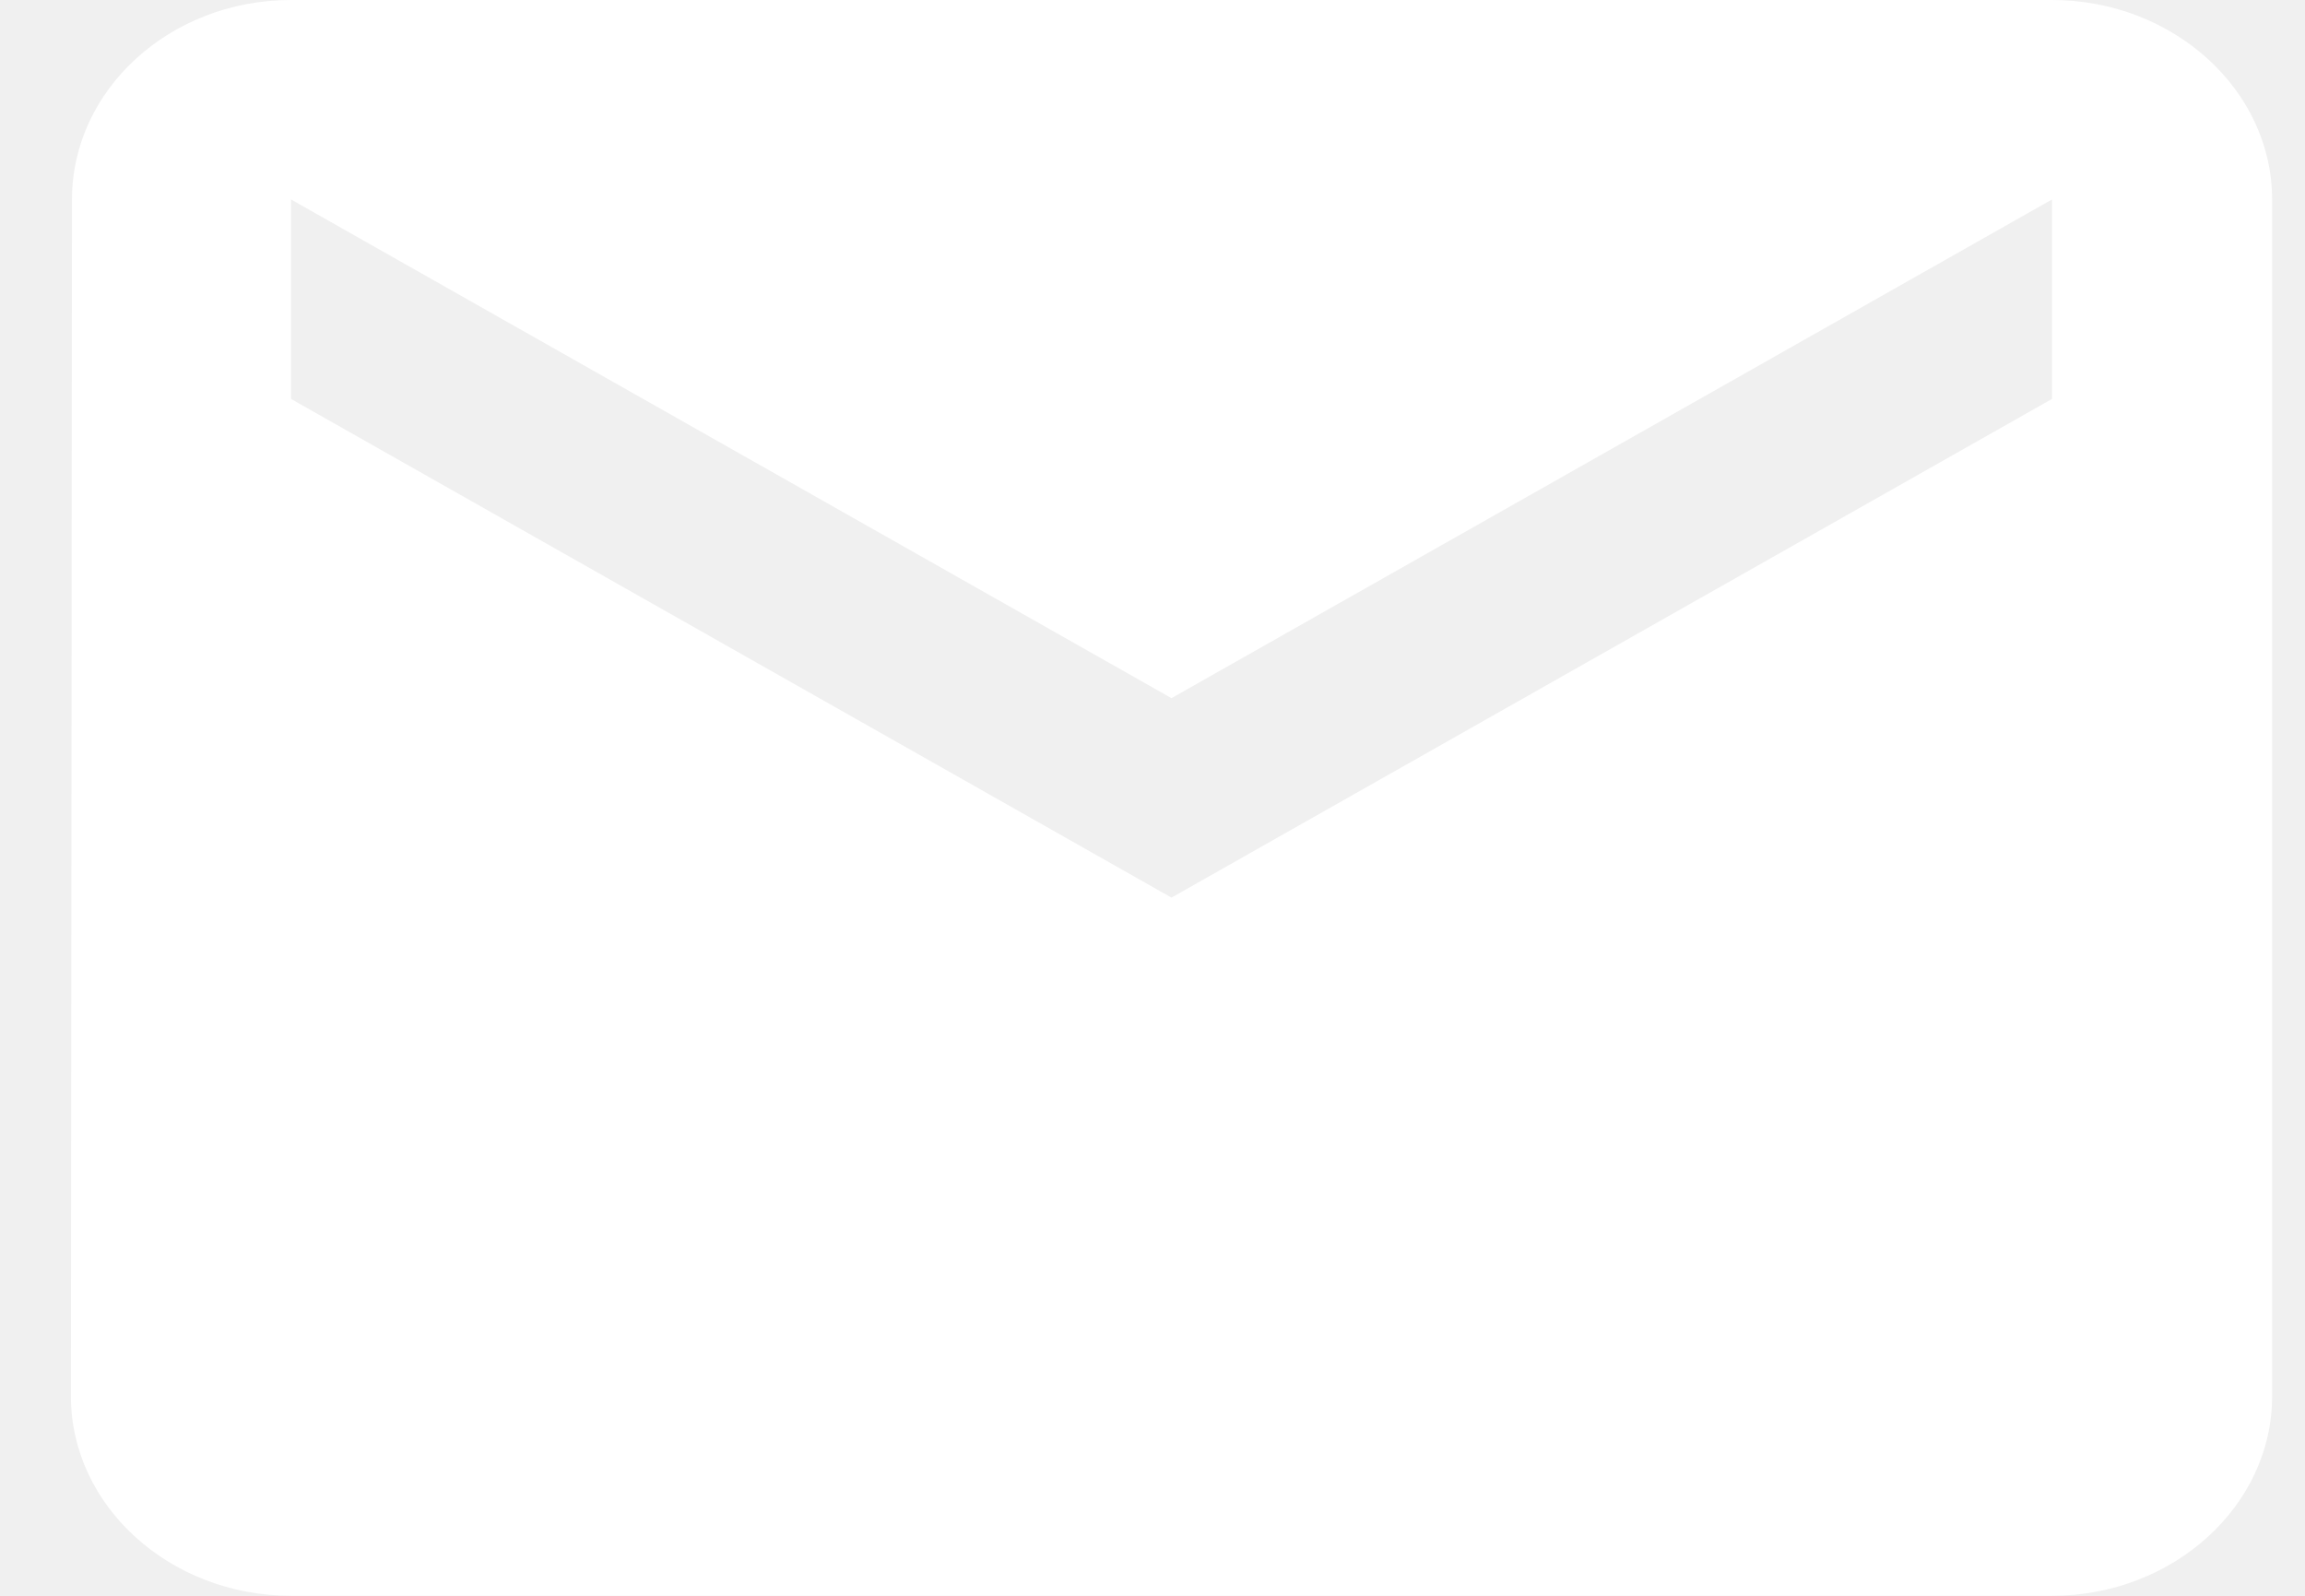
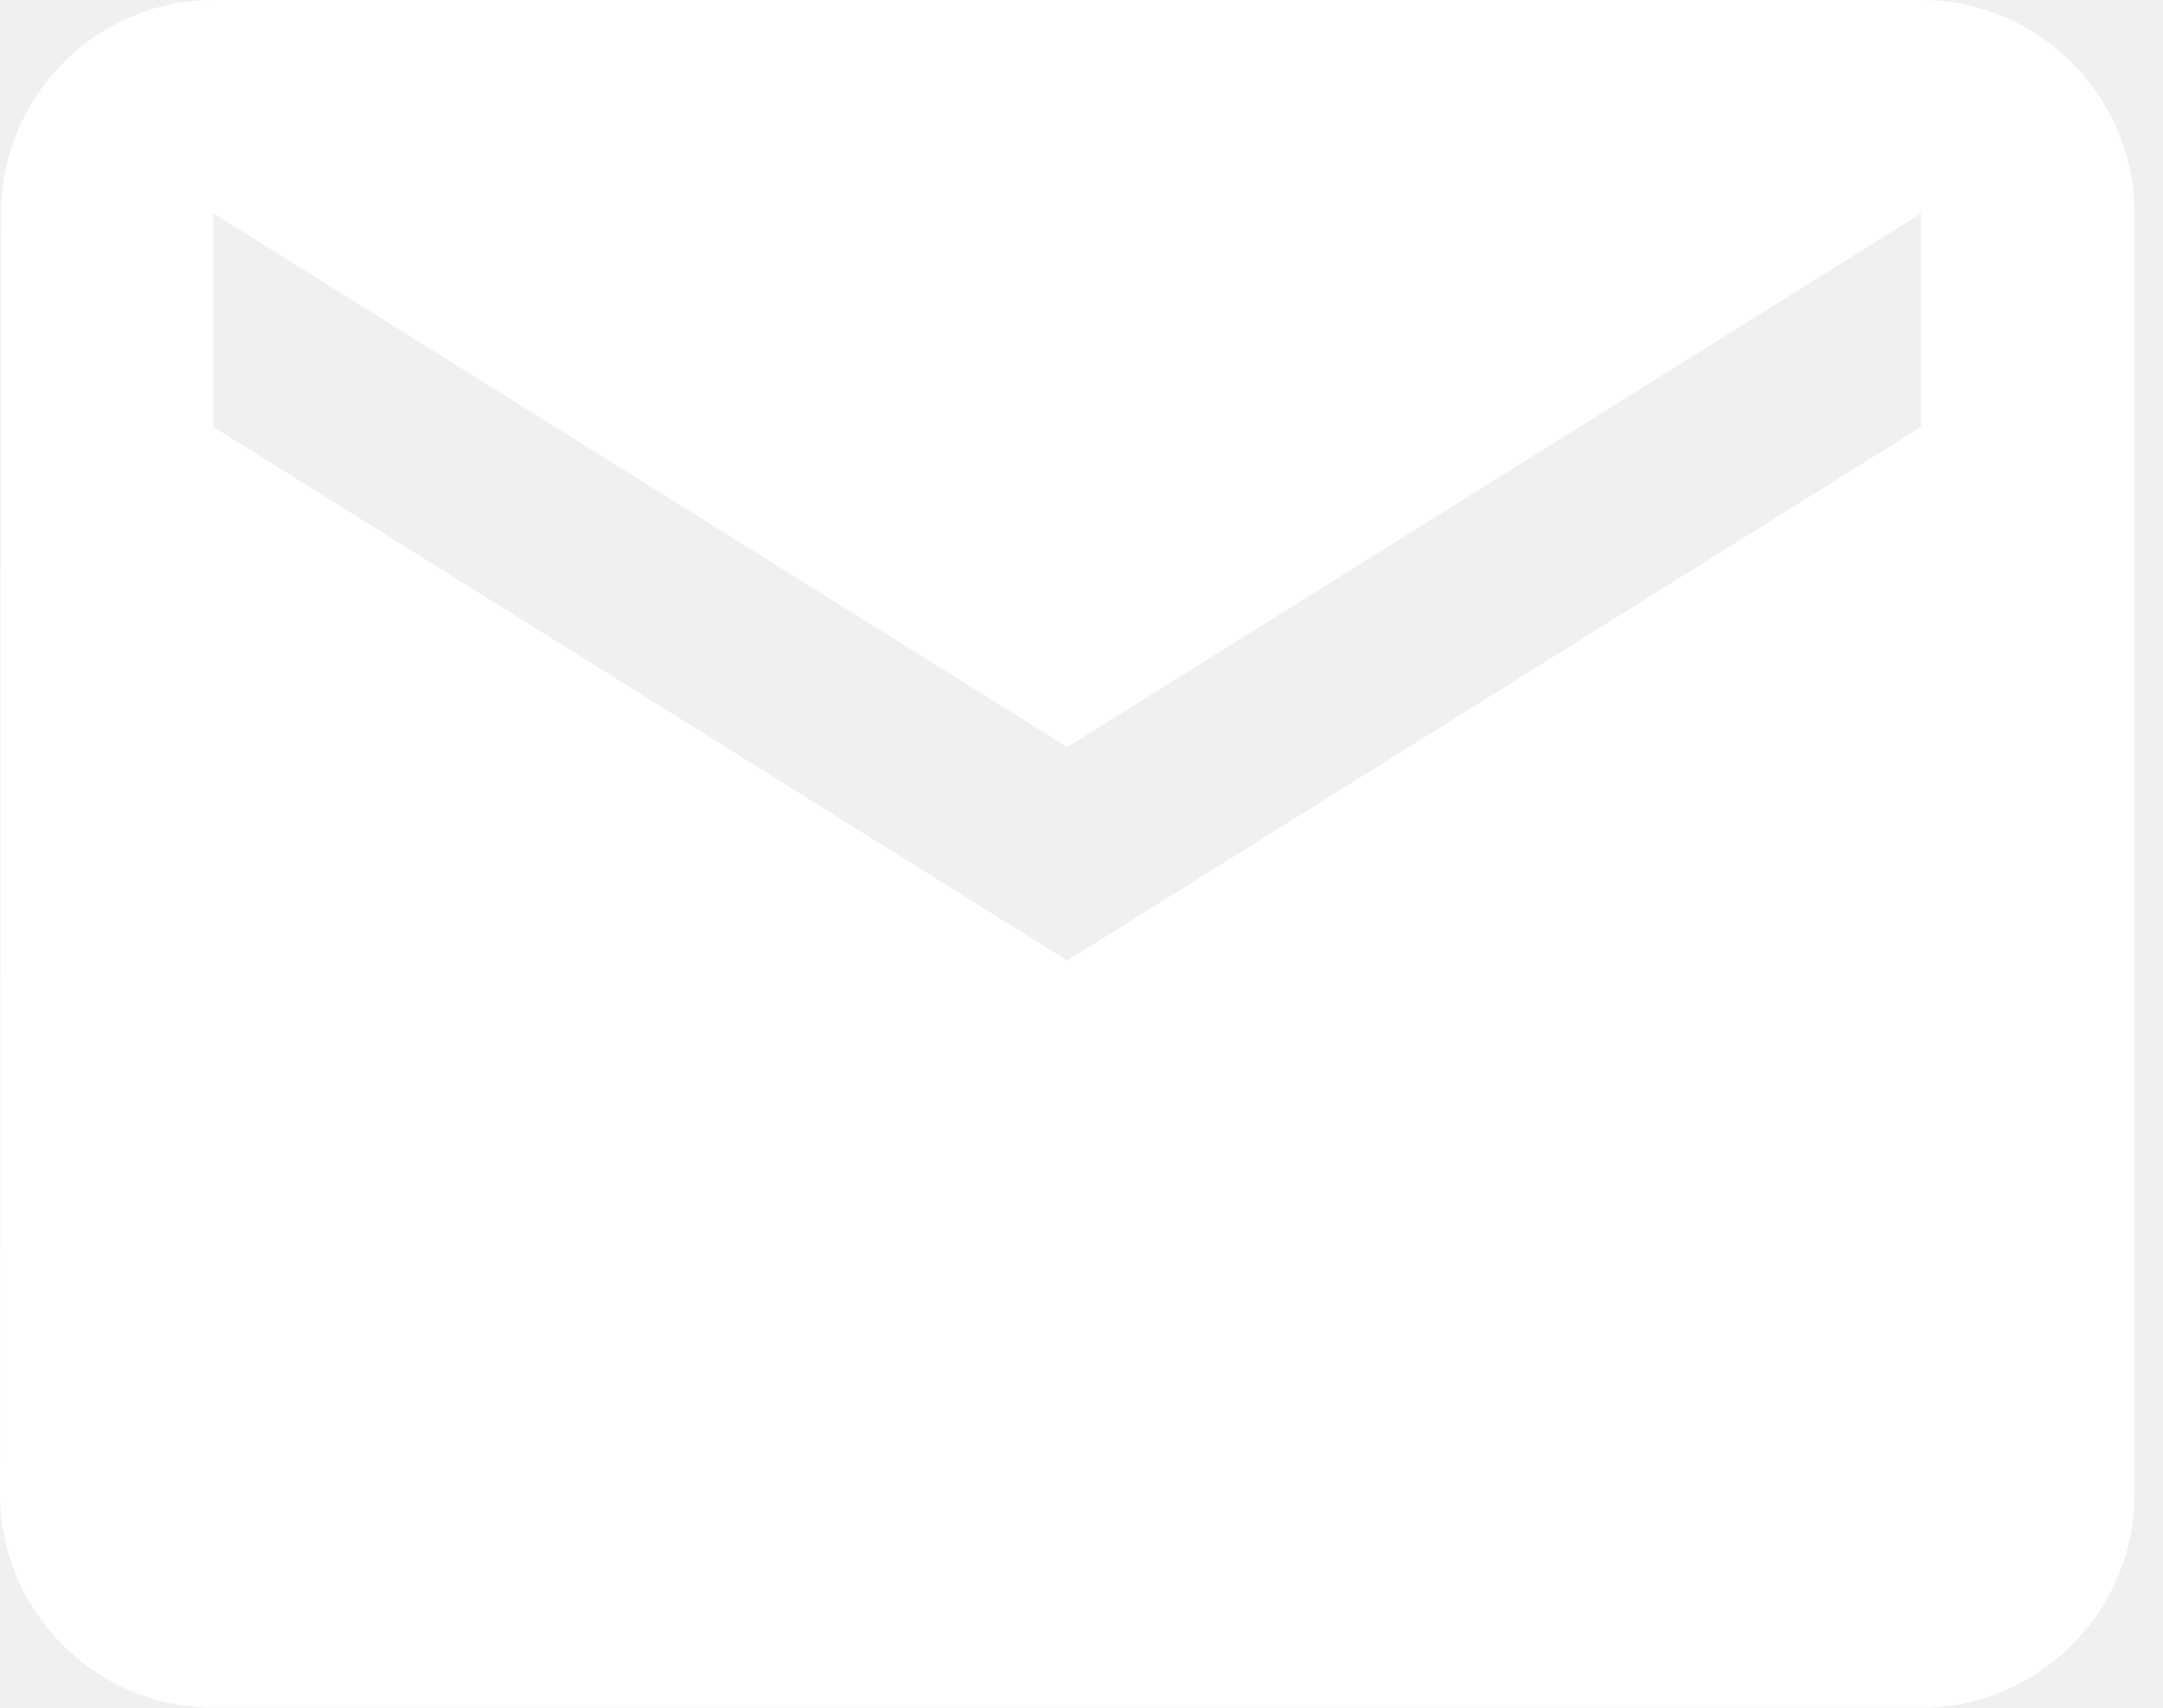
- <svg xmlns="http://www.w3.org/2000/svg" width="26" height="18" viewBox="0 0 26 18" fill="none">
-   <path d="M23.146 0H3.283C1.917 0 0.812 1.012 0.812 2.25L0.8 15.75C0.8 16.988 1.917 18 3.283 18H23.146C24.511 18 25.629 16.988 25.629 15.75V2.25C25.629 1.012 24.511 0 23.146 0ZM23.146 4.5L13.214 10.125L3.283 4.5V2.25L13.214 7.875L23.146 2.25V4.5Z" fill="white" />
+ <svg xmlns="http://www.w3.org/2000/svg" width="38" height="30" viewBox="0 0 38 30" fill="none">
+   <path d="M33.75 0H3.75C1.688 0 0.019 1.688 0.019 3.75L0 26.25C0 28.312 1.688 30 3.75 30H33.75C35.812 30 37.5 28.312 37.5 26.25V3.75C37.5 1.688 35.812 0 33.75 0ZM33.75 7.5L18.75 16.875L3.75 7.5V3.75L18.75 13.125L33.75 3.75V7.5Z" fill="white" />
</svg>
